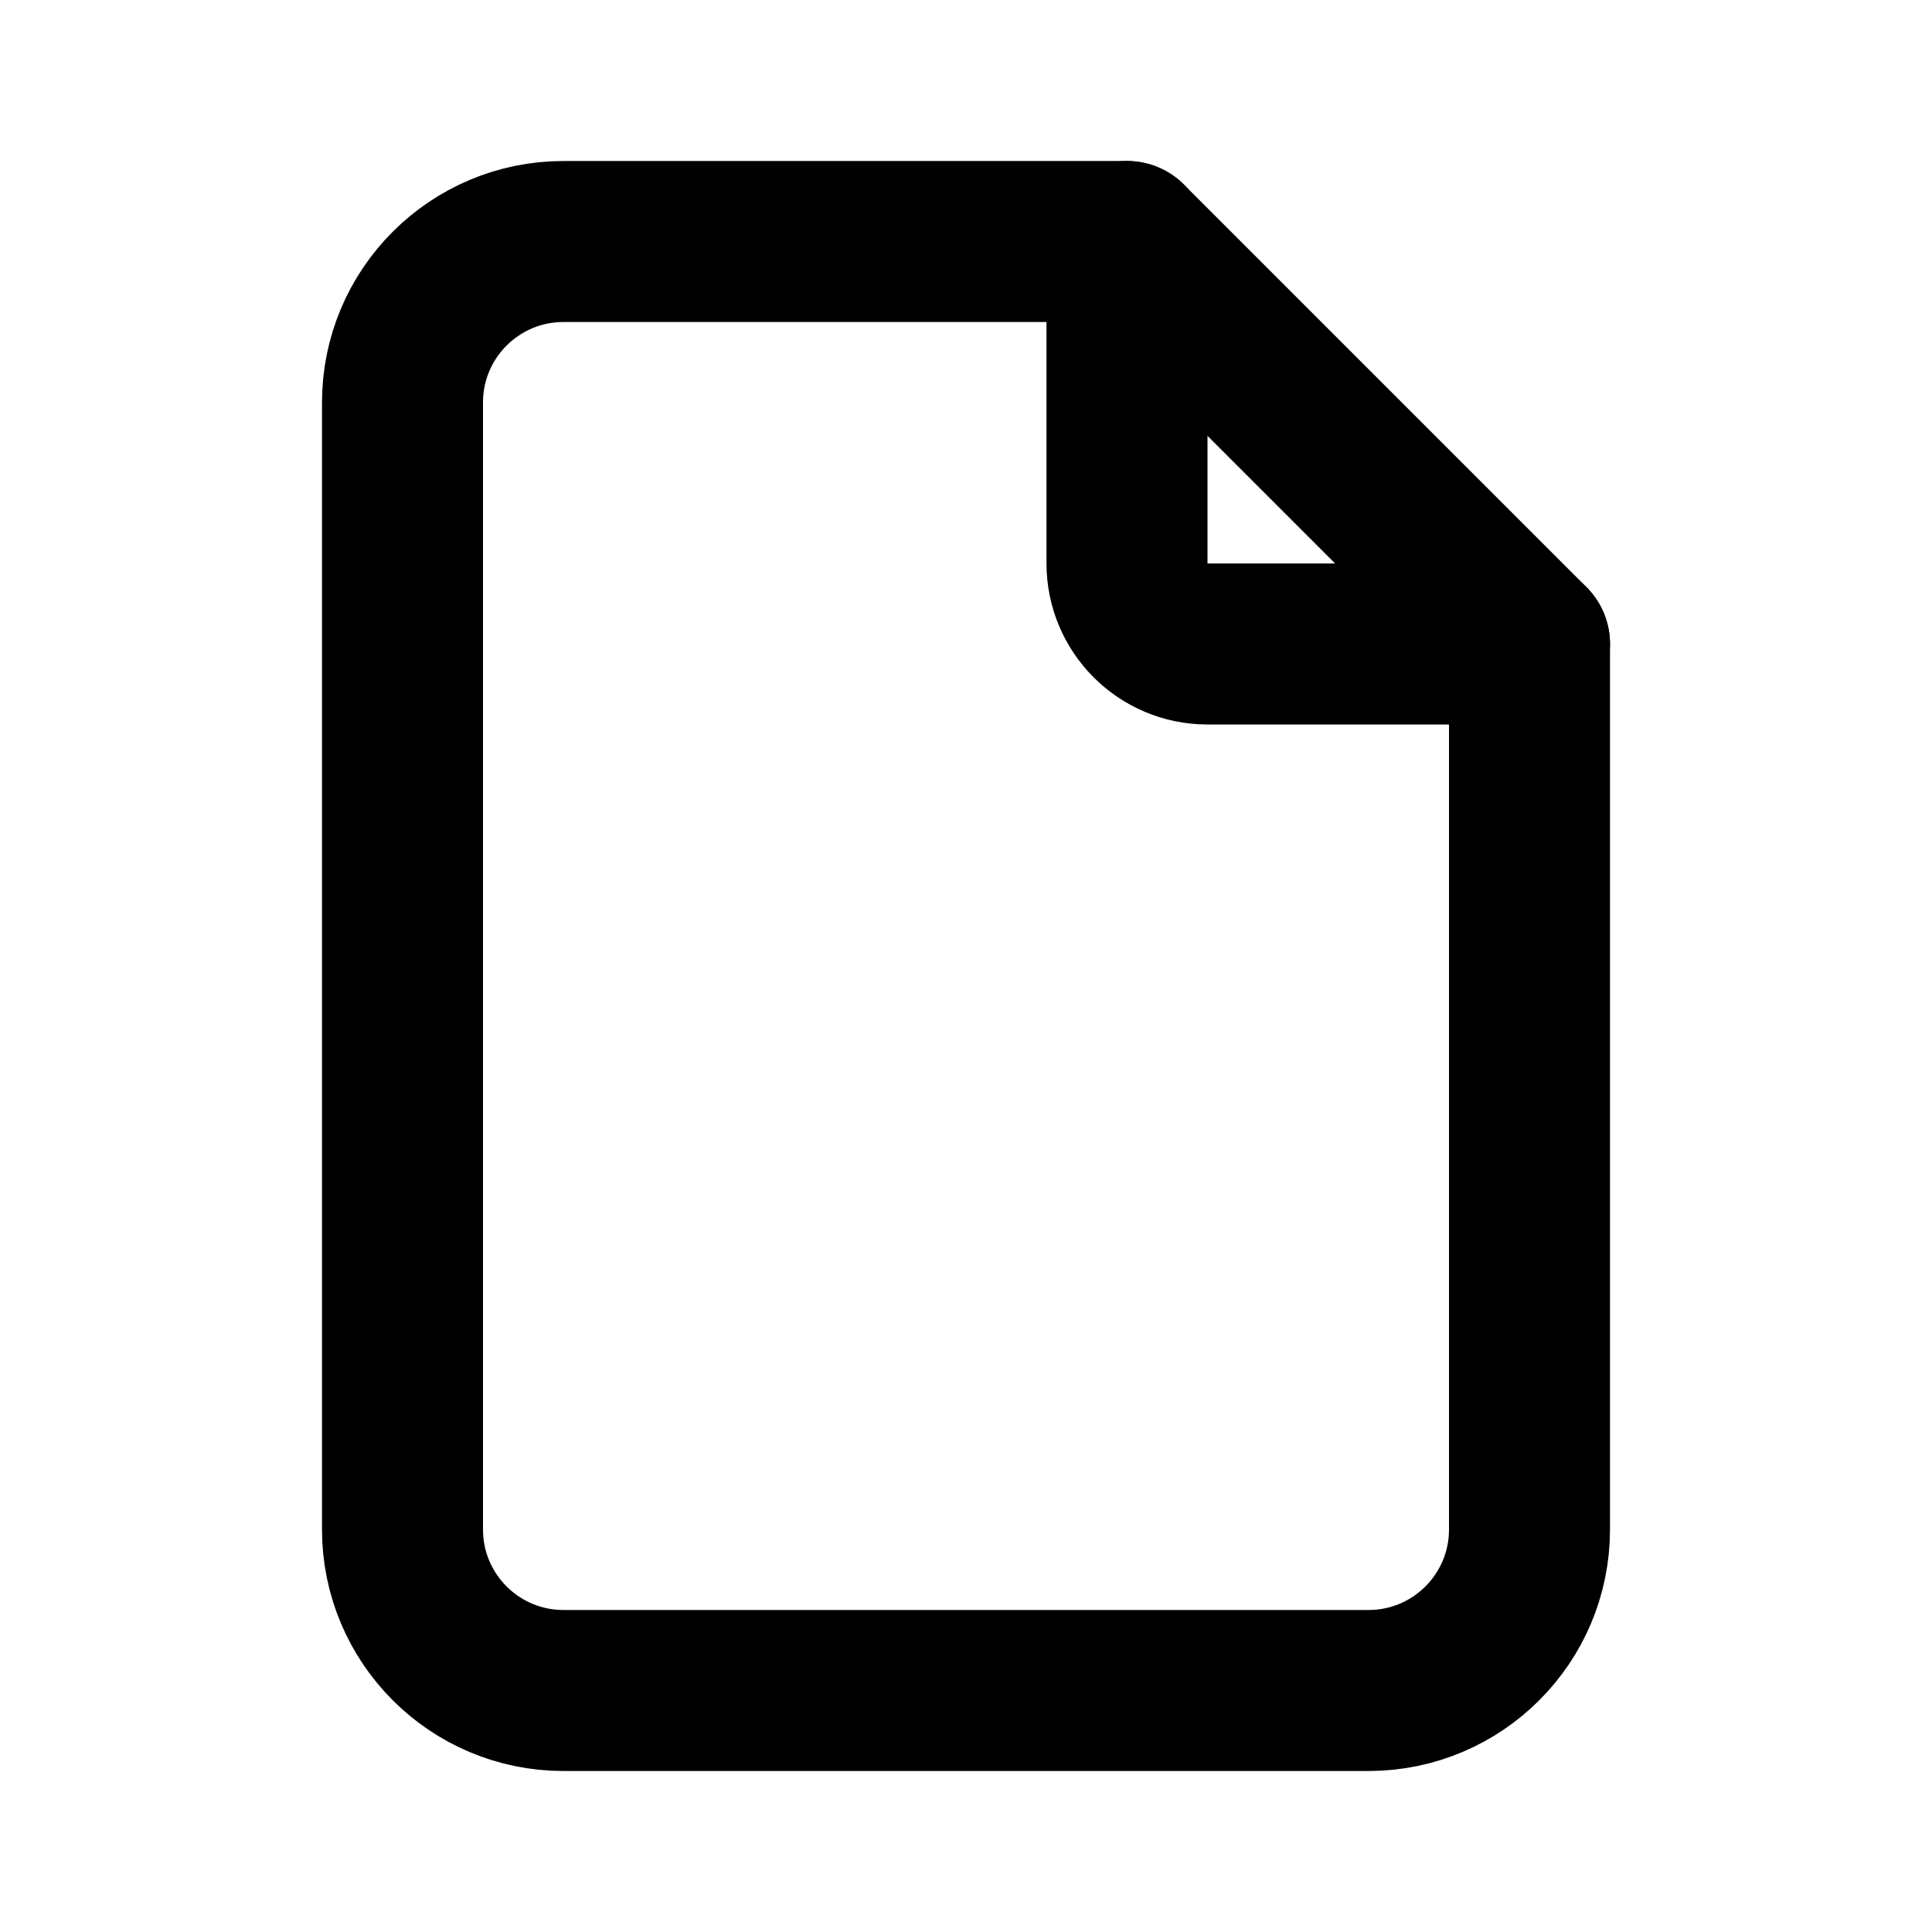
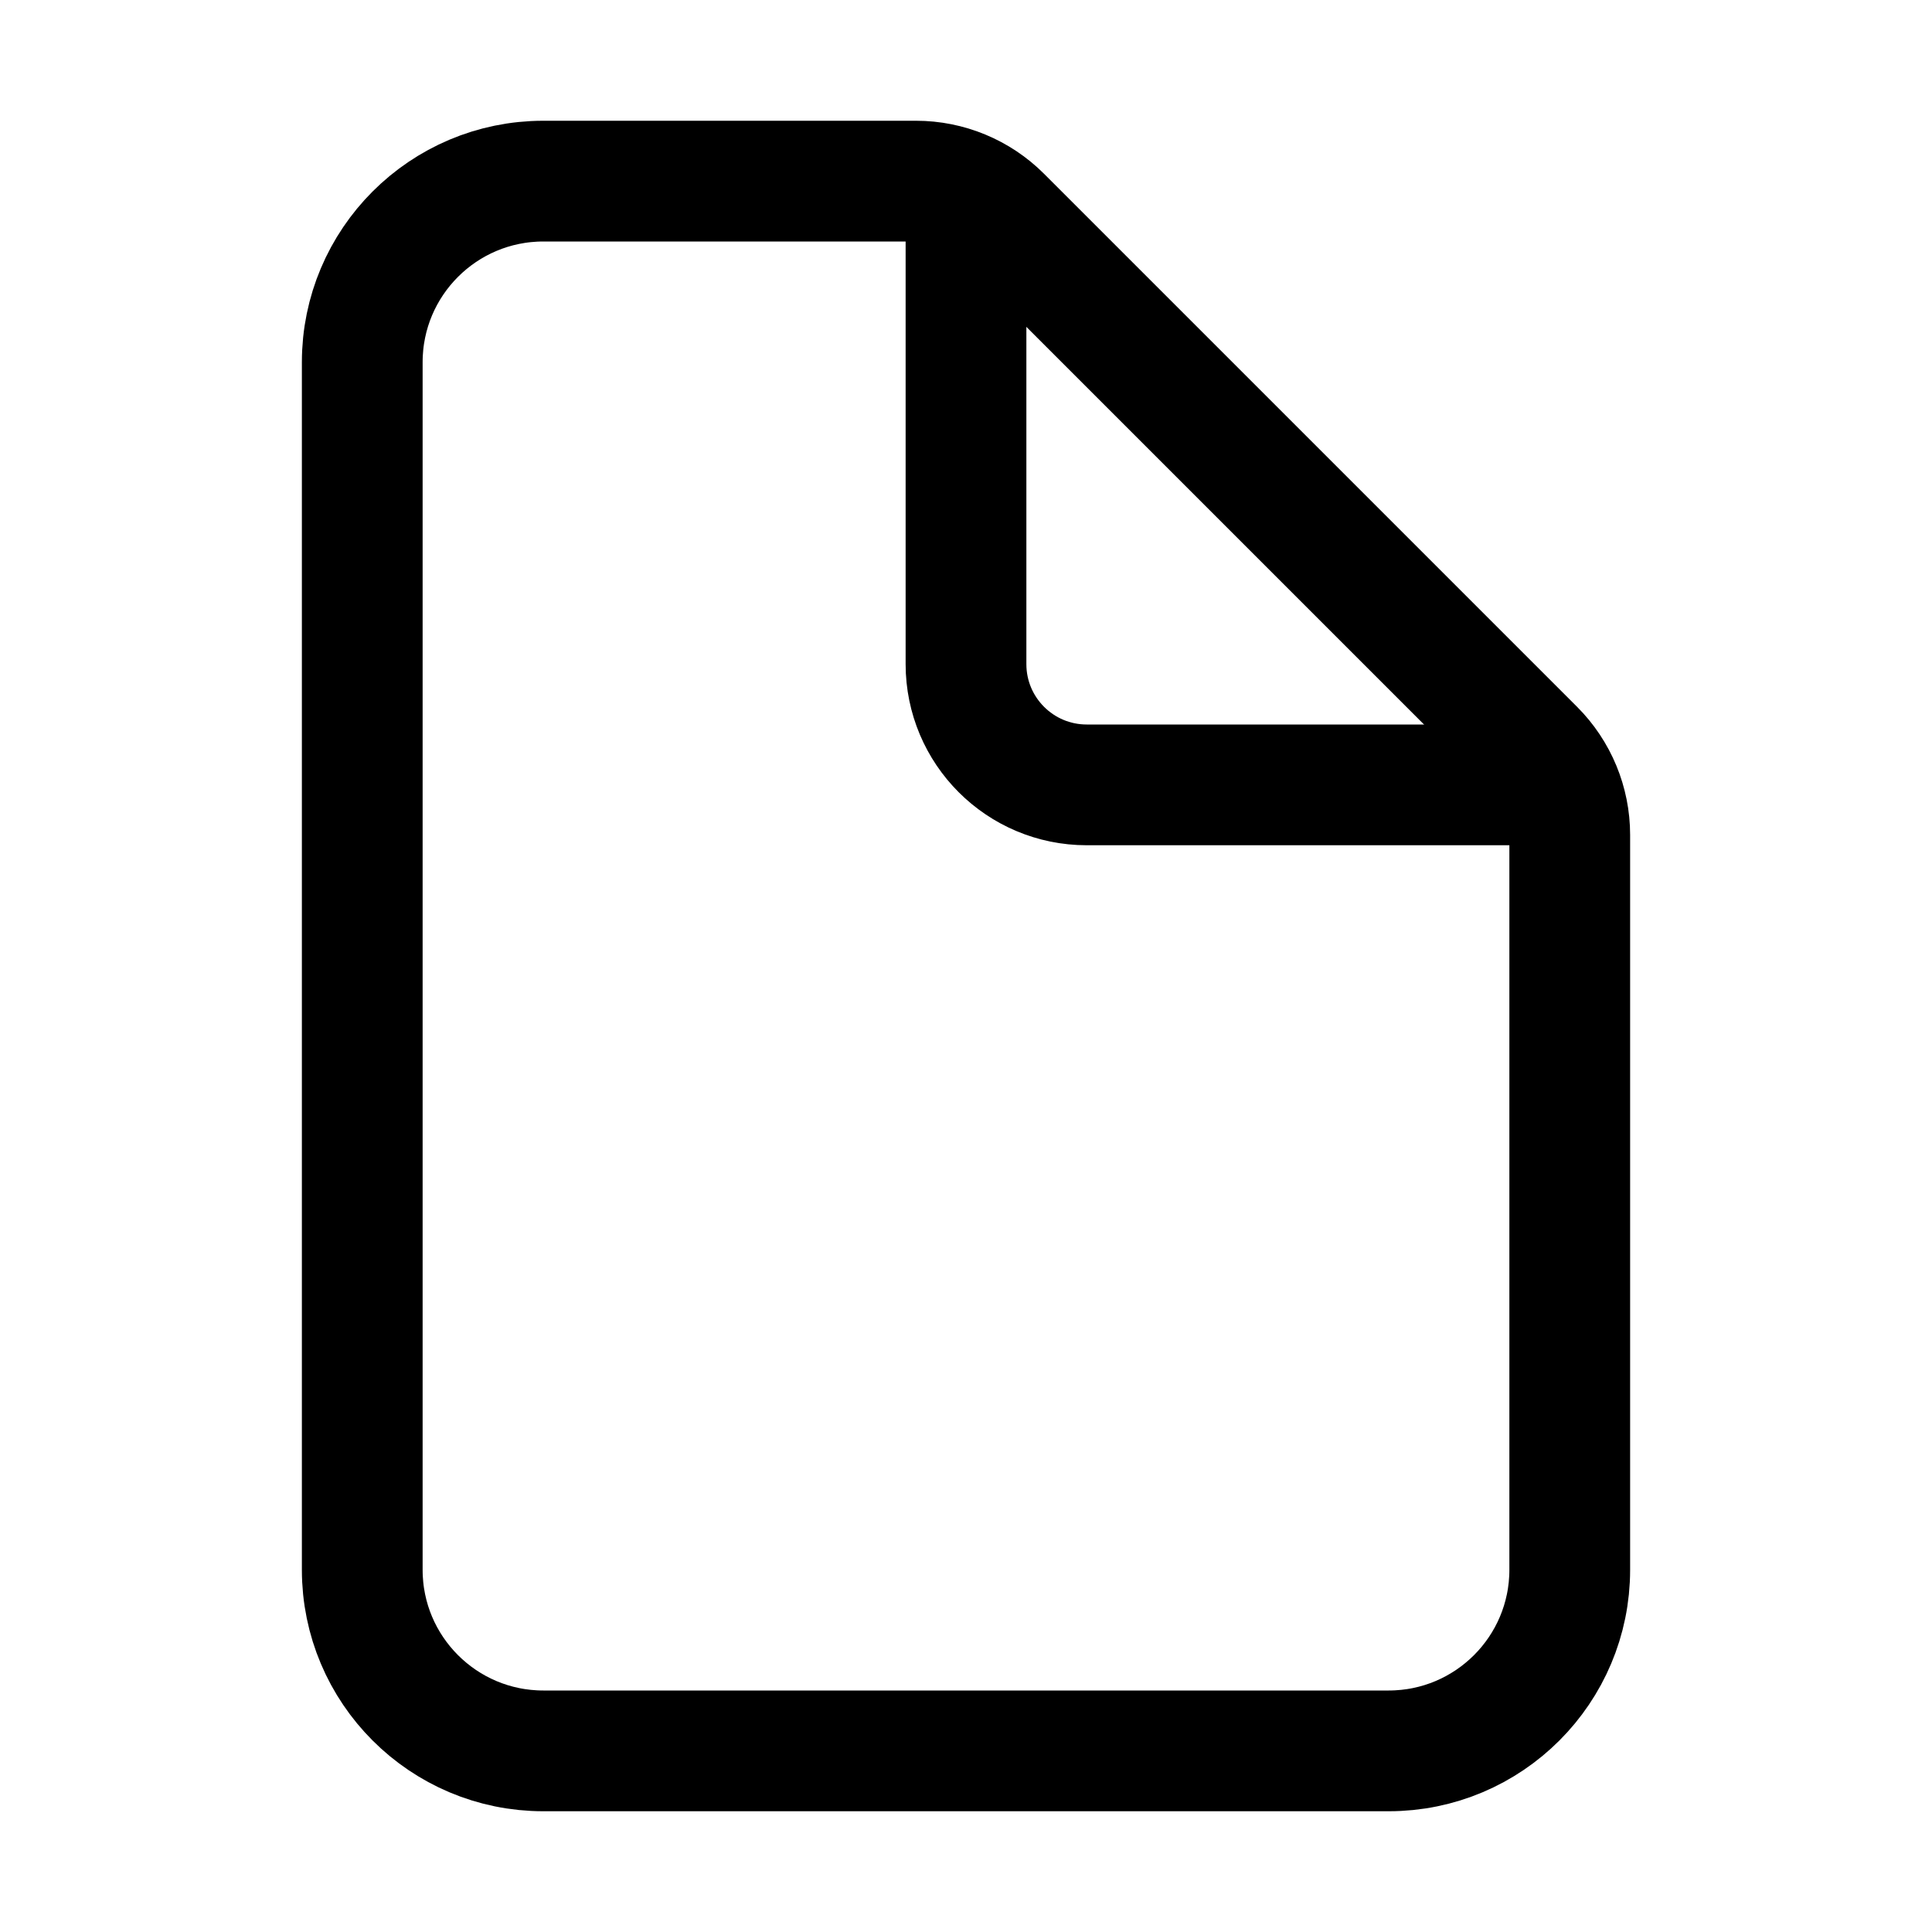
- <svg xmlns="http://www.w3.org/2000/svg" width="24" height="24" viewBox="0 0 24 24" fill="none" stroke="currentColor" stroke-width="2" stroke-linecap="round" stroke-linejoin="round">
-   <path d="M14 3v4a1 1 0 0 0 1 1h4" />
-   <path d="M17 21h-10a2 2 0 0 1 -2 -2v-14a2 2 0 0 1 2 -2h7l5 5v11a2 2 0 0 1 -2 2" />
+ <svg xmlns="http://www.w3.org/2000/svg" width="512" height="512" viewBox="0 0 512 512">
+   <path d="M416,221.25V416a48,48,0,0,1-48,48H144a48,48,0,0,1-48-48V96a48,48,0,0,1,48-48h98.75a32,32,0,0,1,22.62,9.37L406.63,198.63A32,32,0,0,1,416,221.25Z" style="fill:none;stroke:#000;stroke-linejoin:round;stroke-width:32px" />
+   <path d="M256,56V176a32,32,0,0,0,32,32H408" style="fill:none;stroke:#000;stroke-linecap:round;stroke-linejoin:round;stroke-width:32px" />
</svg>
